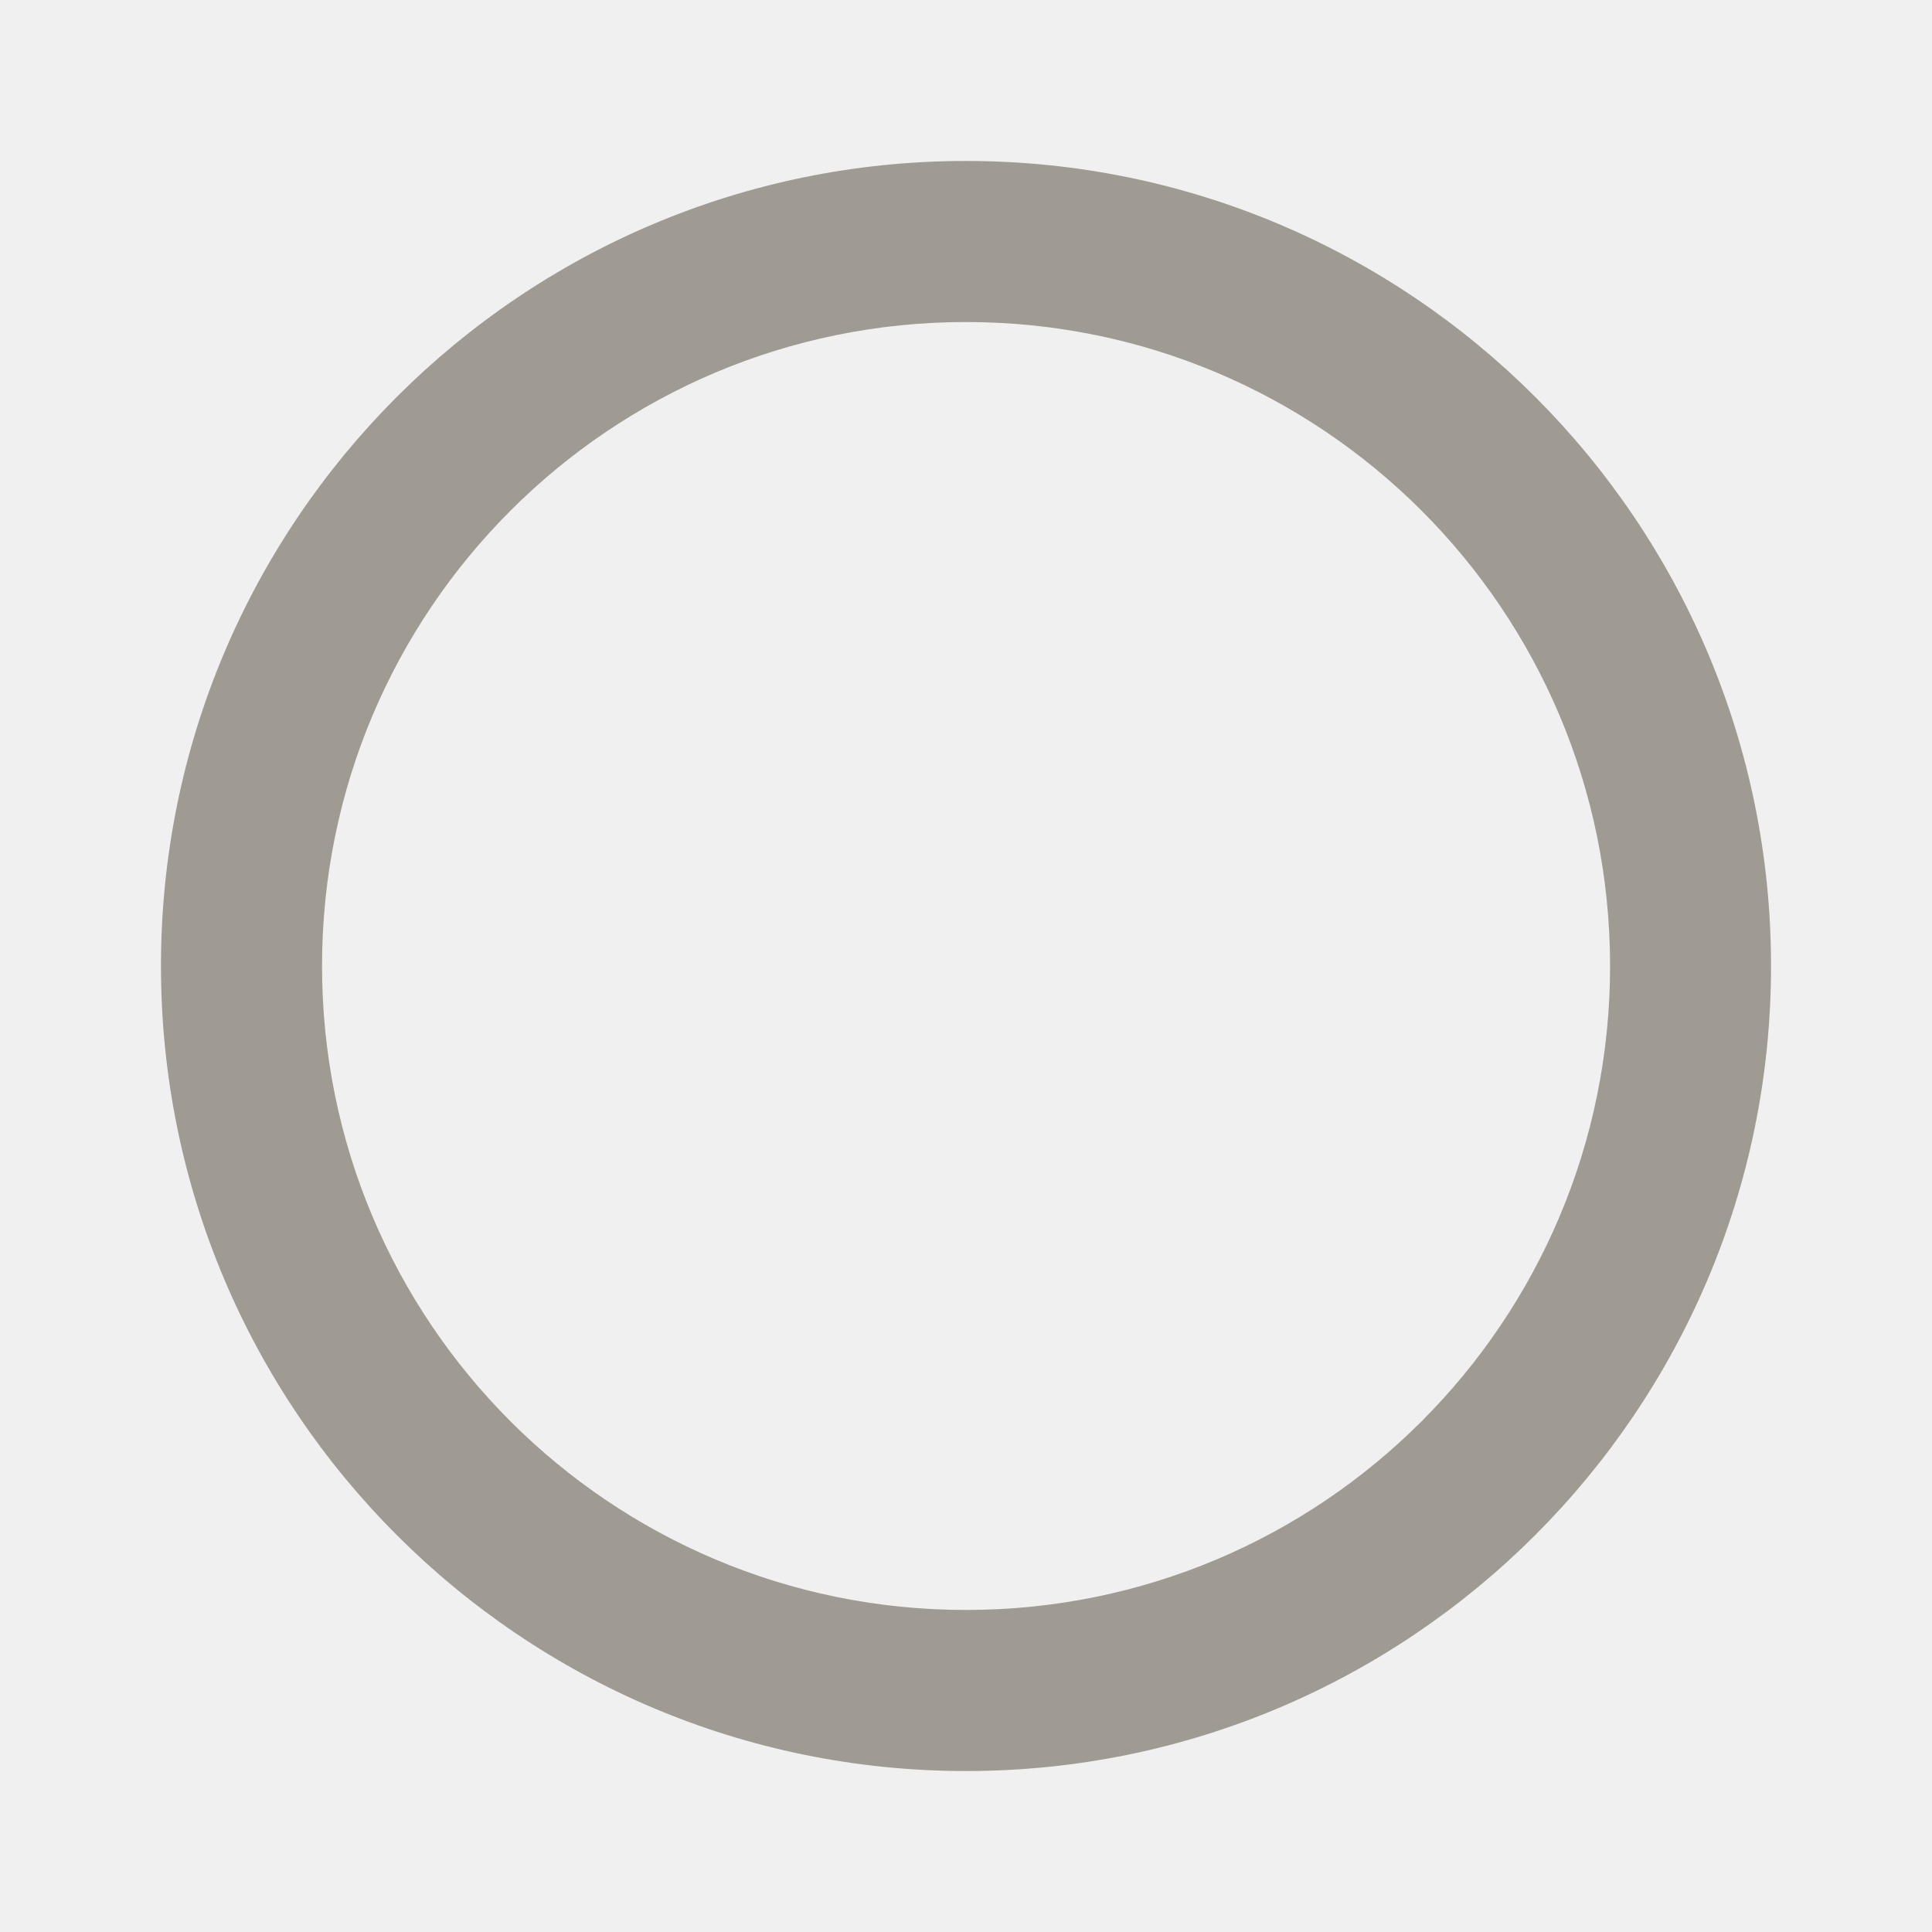
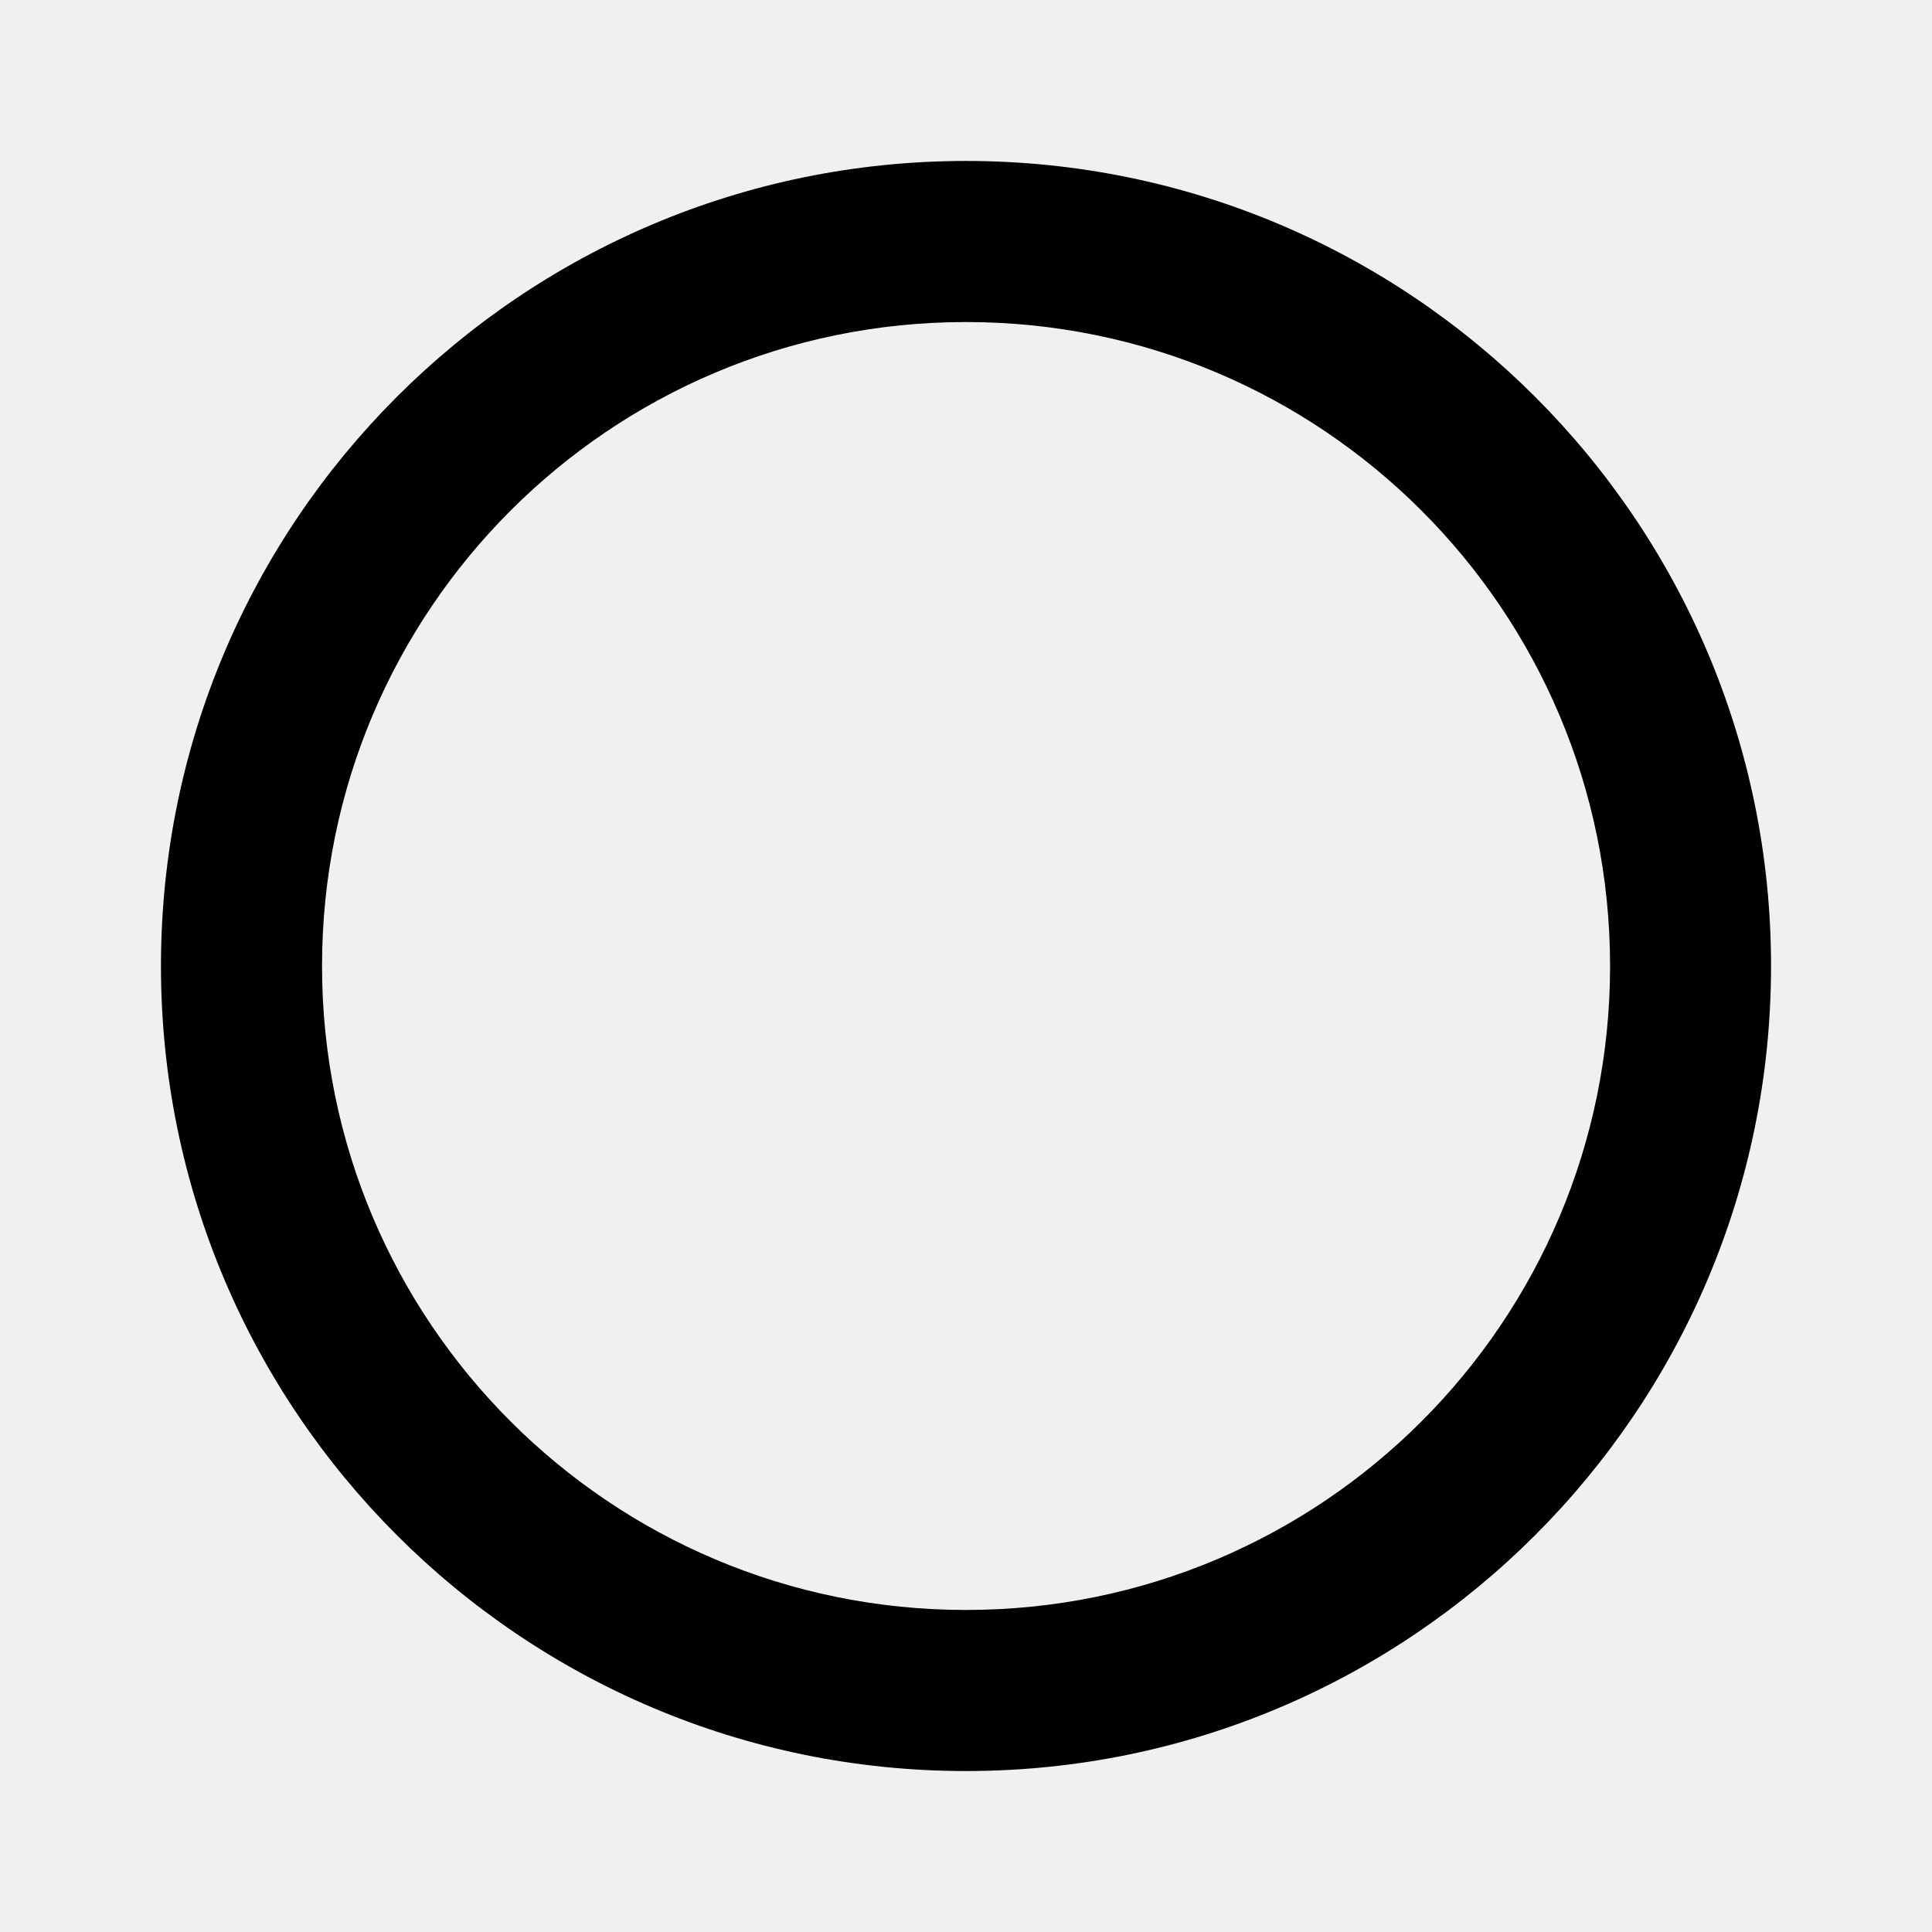
<svg xmlns="http://www.w3.org/2000/svg" width="16" height="16" viewBox="0 0 16 16" fill="none">
  <g clip-path="url(#clip0_69_2282)">
-     <path d="M8 1.333C4.32 1.333 1.333 4.32 1.333 8C1.333 11.68 4.32 14.667 8 14.667C11.68 14.667 14.667 11.68 14.667 8C14.667 4.32 11.68 1.333 8 1.333ZM8 13.333C5.053 13.333 2.667 10.947 2.667 8C2.667 5.053 5.053 2.667 8 2.667C10.947 2.667 13.334 5.053 13.334 8C13.334 10.947 10.947 13.333 8 13.333Z" fill="#A09B92" />
+     <path d="M8 1.333C4.32 1.333 1.333 4.32 1.333 8C1.333 11.68 4.32 14.667 8 14.667C11.68 14.667 14.667 11.68 14.667 8C14.667 4.32 11.68 1.333 8 1.333ZM8 13.333C5.053 13.333 2.667 10.947 2.667 8C2.667 5.053 5.053 2.667 8 2.667C10.947 2.667 13.334 5.053 13.334 8C13.334 10.947 10.947 13.333 8 13.333Z" fill="currentColor" />
  </g>
  <defs>
    <clipPath id="clip0_69_2282">
      <rect width="16" height="16" fill="white" />
    </clipPath>
  </defs>
</svg>
